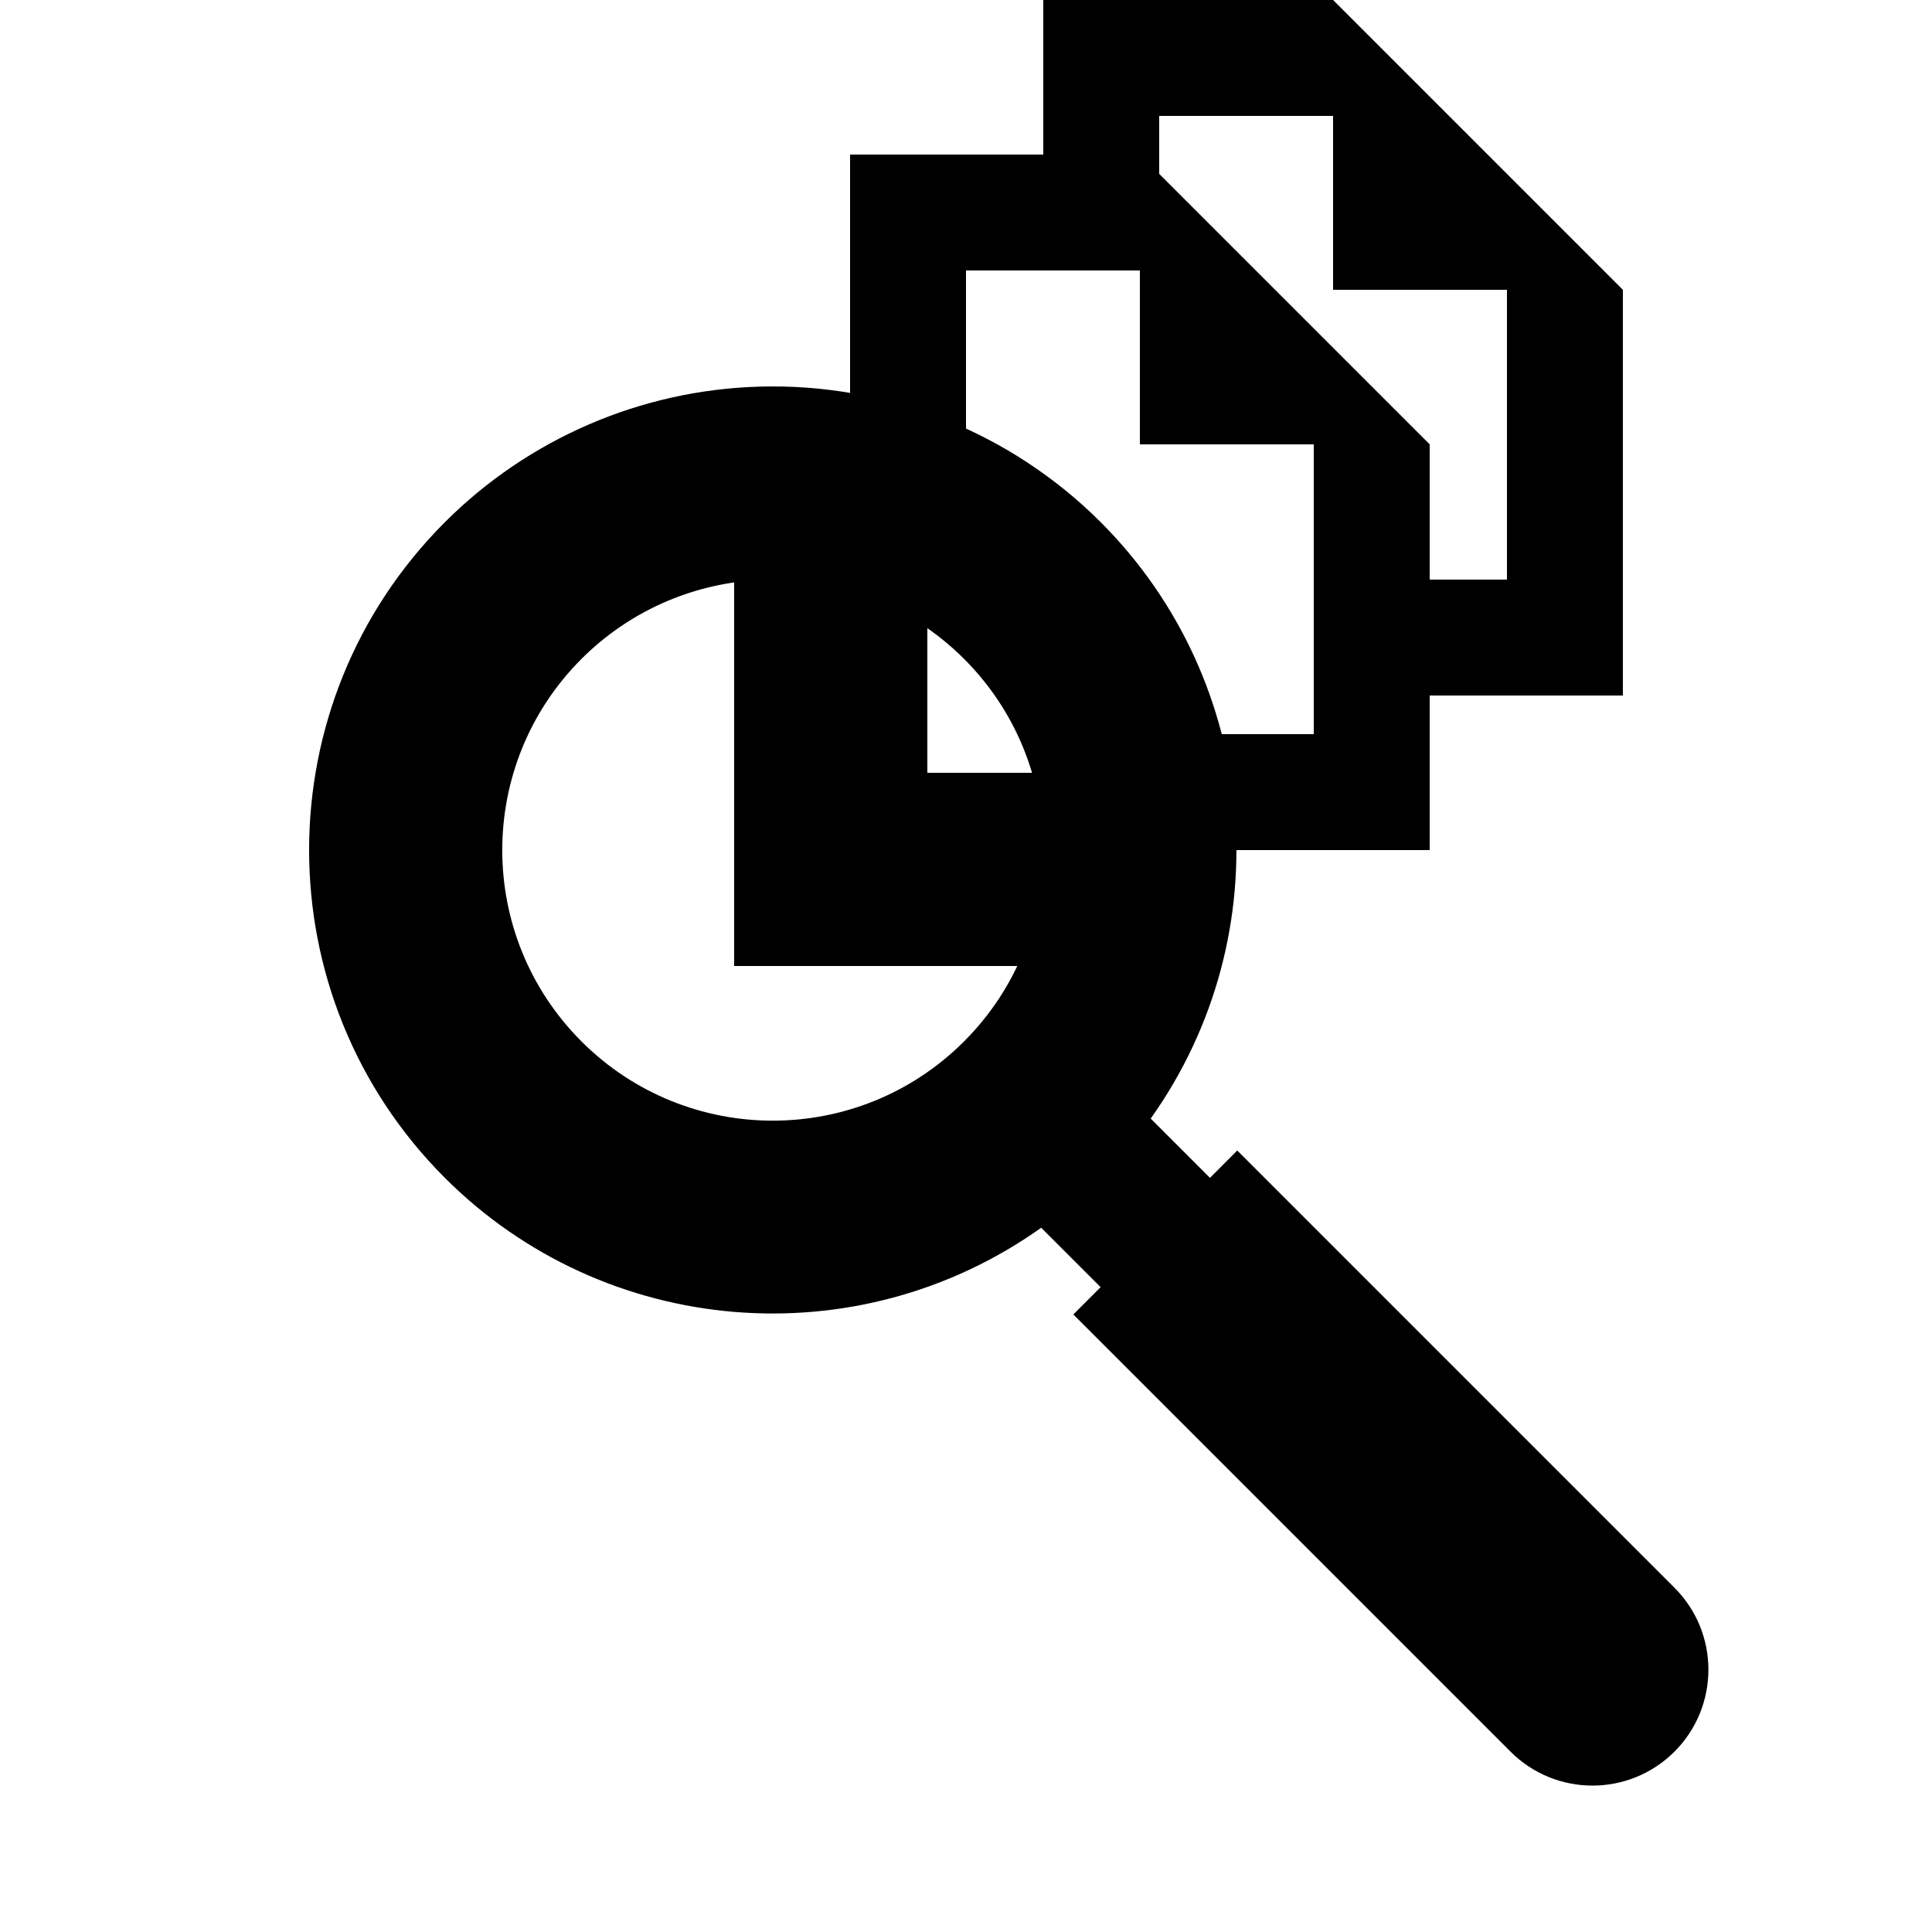
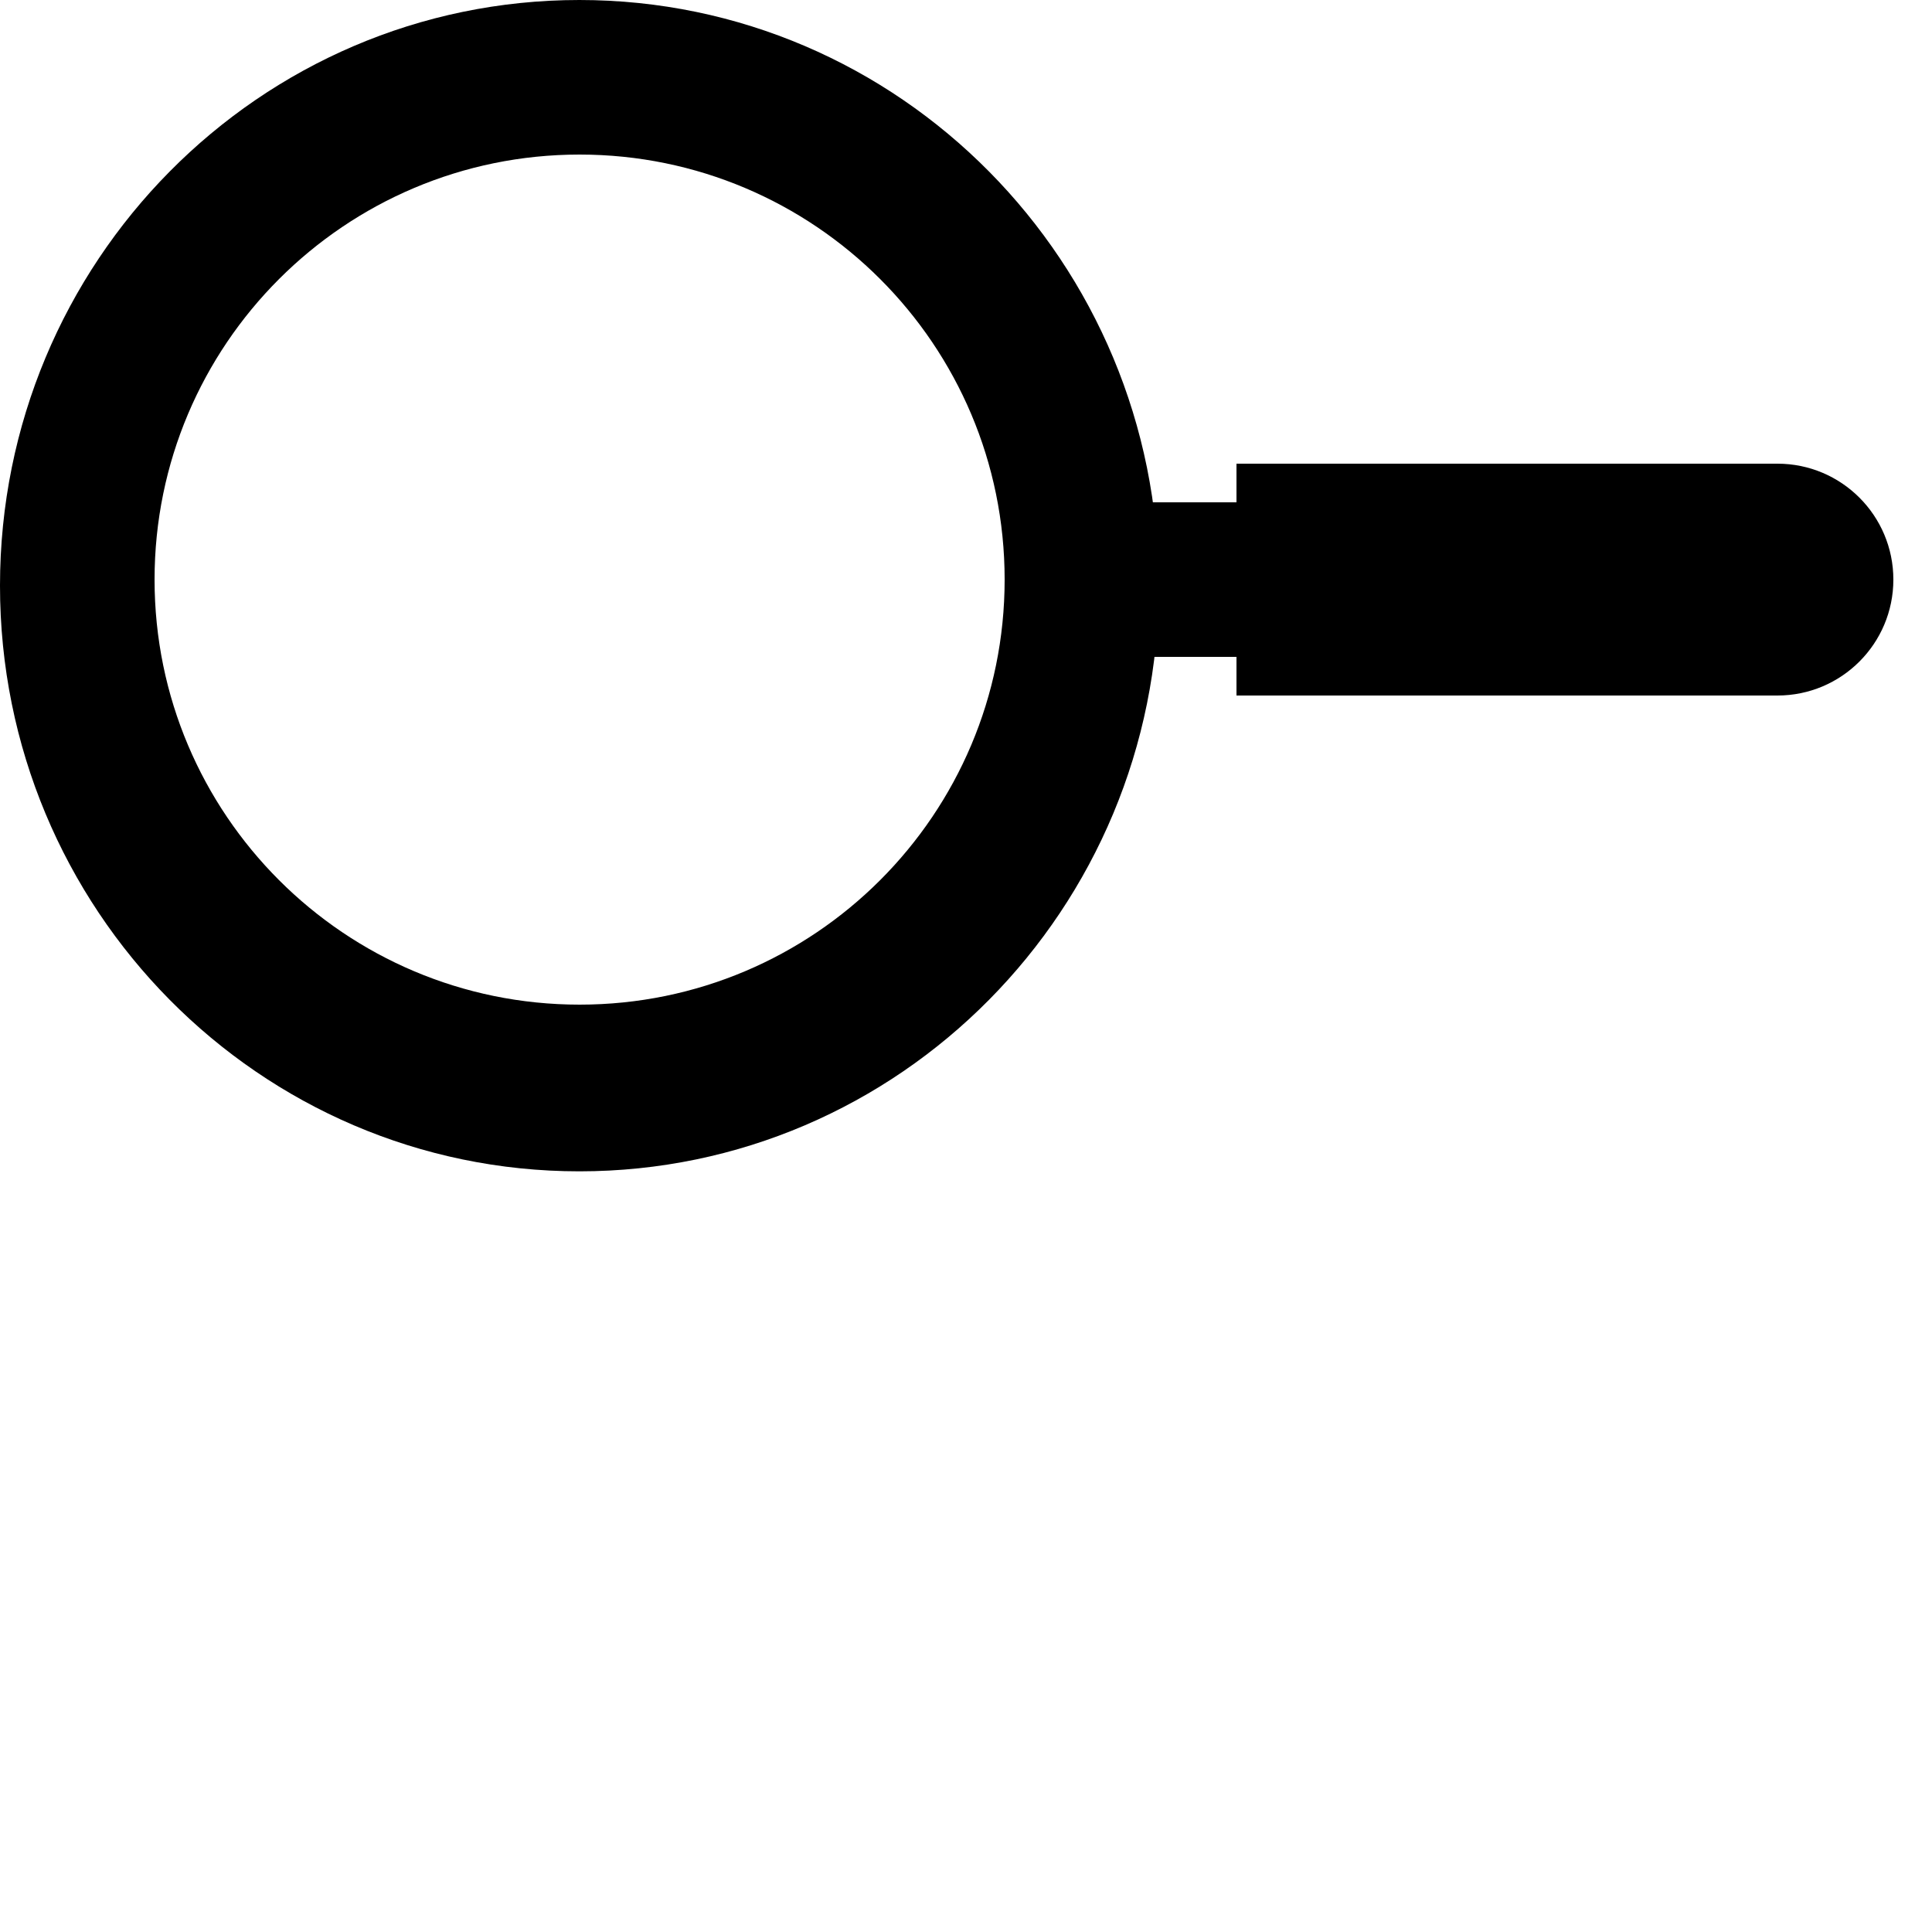
<svg xmlns="http://www.w3.org/2000/svg" width="25mm" height="25mm" viewBox="0 0 25 25" version="1.1" id="svg5">
  <defs id="defs2" />
  <g id="layer1">
       id="g1367"&gt;
-       <rect width="3.5" height="1.5" x="15" y="9.5" id="rect52" style="stroke-width:0.433" />
-     <rect width="1.5" height="3.75" x="17" y="5.75" id="rect54" style="stroke-width:0.634" />
-     <rect width="1.5" height="2.5" x="11" y="3.5" id="rect56" style="stroke-width:0.395" />
-     <rect width="3.75" height="1.5" x="11" y="2" id="rect58" style="stroke-width:0.634" />
-     <path d="M 14.75,2 18.5,5.75 H 14.75 Z" id="path64" style="stroke-width:0.536" />
-     <rect width="2.5" height="1.5" x="18.5" y="7.5" id="rect52-3" style="stroke-width:0.366" />
-     <rect width="1.5" height="3.75" x="19.5" y="3.75" id="rect54-8" style="stroke-width:0.634" />
-     <rect width="1.5" height="1" x="13.5" y="1.5" id="rect56-3" style="stroke-width:0.25" />
-     <rect width="3.75" height="1.5" x="13.5" y="2.2562675e-08" id="rect58-6" style="stroke-width:0.634" />
-     <path d="M 17.25,0 21,3.75 h -3.75 z" id="path64-0" style="stroke-width:0.536" />
-     <path id="path427" style="fill:#000000;stroke:#ba0055;stroke-width:0;paint-order:markers stroke fill" d="m 9.825,5.003 a 6,6 0 0 0 -4.068,1.754 6,6 0 0 0 0,8.485 6,6 0 0 0 7.716,0.645 l 0.769,0.769 -0.353,0.353 5.657,5.657 a 1.5,1.5 0 0 0 2.121,5.17e-4 1.5,1.5 0 0 0 0,-2.122 l -5.657,-5.657 -0.353,0.354 -0.767,-0.767 A 6,6 0 0 0 14.243,6.757 6,6 0 0 0 9.825,5.003 Z m -0.037,2.504 a 3.5,3.5 0 0 1 2.687,1.019 3.5,3.5 0 0 1 -5.16e-4,4.95 3.5,3.5 0 0 1 -4.95,0 3.5,3.5 0 0 1 0,-4.95 3.5,3.5 0 0 1 2.263,-1.019 z" />
-     <rect style="fill:#000000;fill-opacity:1;stroke:#ba0055;stroke-width:0;paint-order:markers stroke fill" id="rect1438" width="2.5" height="3" x="9.5" y="7" />
-     <rect style="fill:#000000;fill-opacity:1;stroke:#ba0055;stroke-width:0;paint-order:markers stroke fill" id="rect1596" width="5" height="2.5" x="9.5" y="10" />
+ <path id="path1073" style="fill:#000000;stroke:#ba0055;stroke-width:0;paint-order:markers stroke fill" d="M 7.497 0 A 7.497 7.578 0 0 0 0 7.578 A 7.497 7.578 0 0 0 7.497 15.157 A 7.497 7.578 0 0 0 14.994 7.578 A 7.497 7.578 0 0 0 7.497 0 z M 7.5 2 A 5.5 5.5 0 0 1 13 7.5 A 5.5 5.5 0 0 1 7.5 13 A 5.5 5.5 0 0 1 2 7.5 A 5.5 5.5 0 0 1 7.5 2 z " />
+     <path id="rect1079" style="stroke:#ba0055;stroke-width:0;paint-order:markers stroke fill" d="M 14,6.5 H 16 v 2 h -2 z" />
+     <path id="rect1081" style="stroke:#ba0055;stroke-width:0;paint-order:markers stroke fill" d="m 16,6 h 7 v 3 h -7 z" />
+     <path id="path1083" style="stroke:#ba0055;stroke-width:0;paint-order:markers stroke fill" d="M 24.5,7.5 A 1.5,1.5 0 0 1 23,9 1.5,1.5 0 0 1 21.5,7.5 1.5,1.5 0 0 1 23,6 1.5,1.5 0 0 1 24.5,7.5 Z" />
  </g>
</svg>
